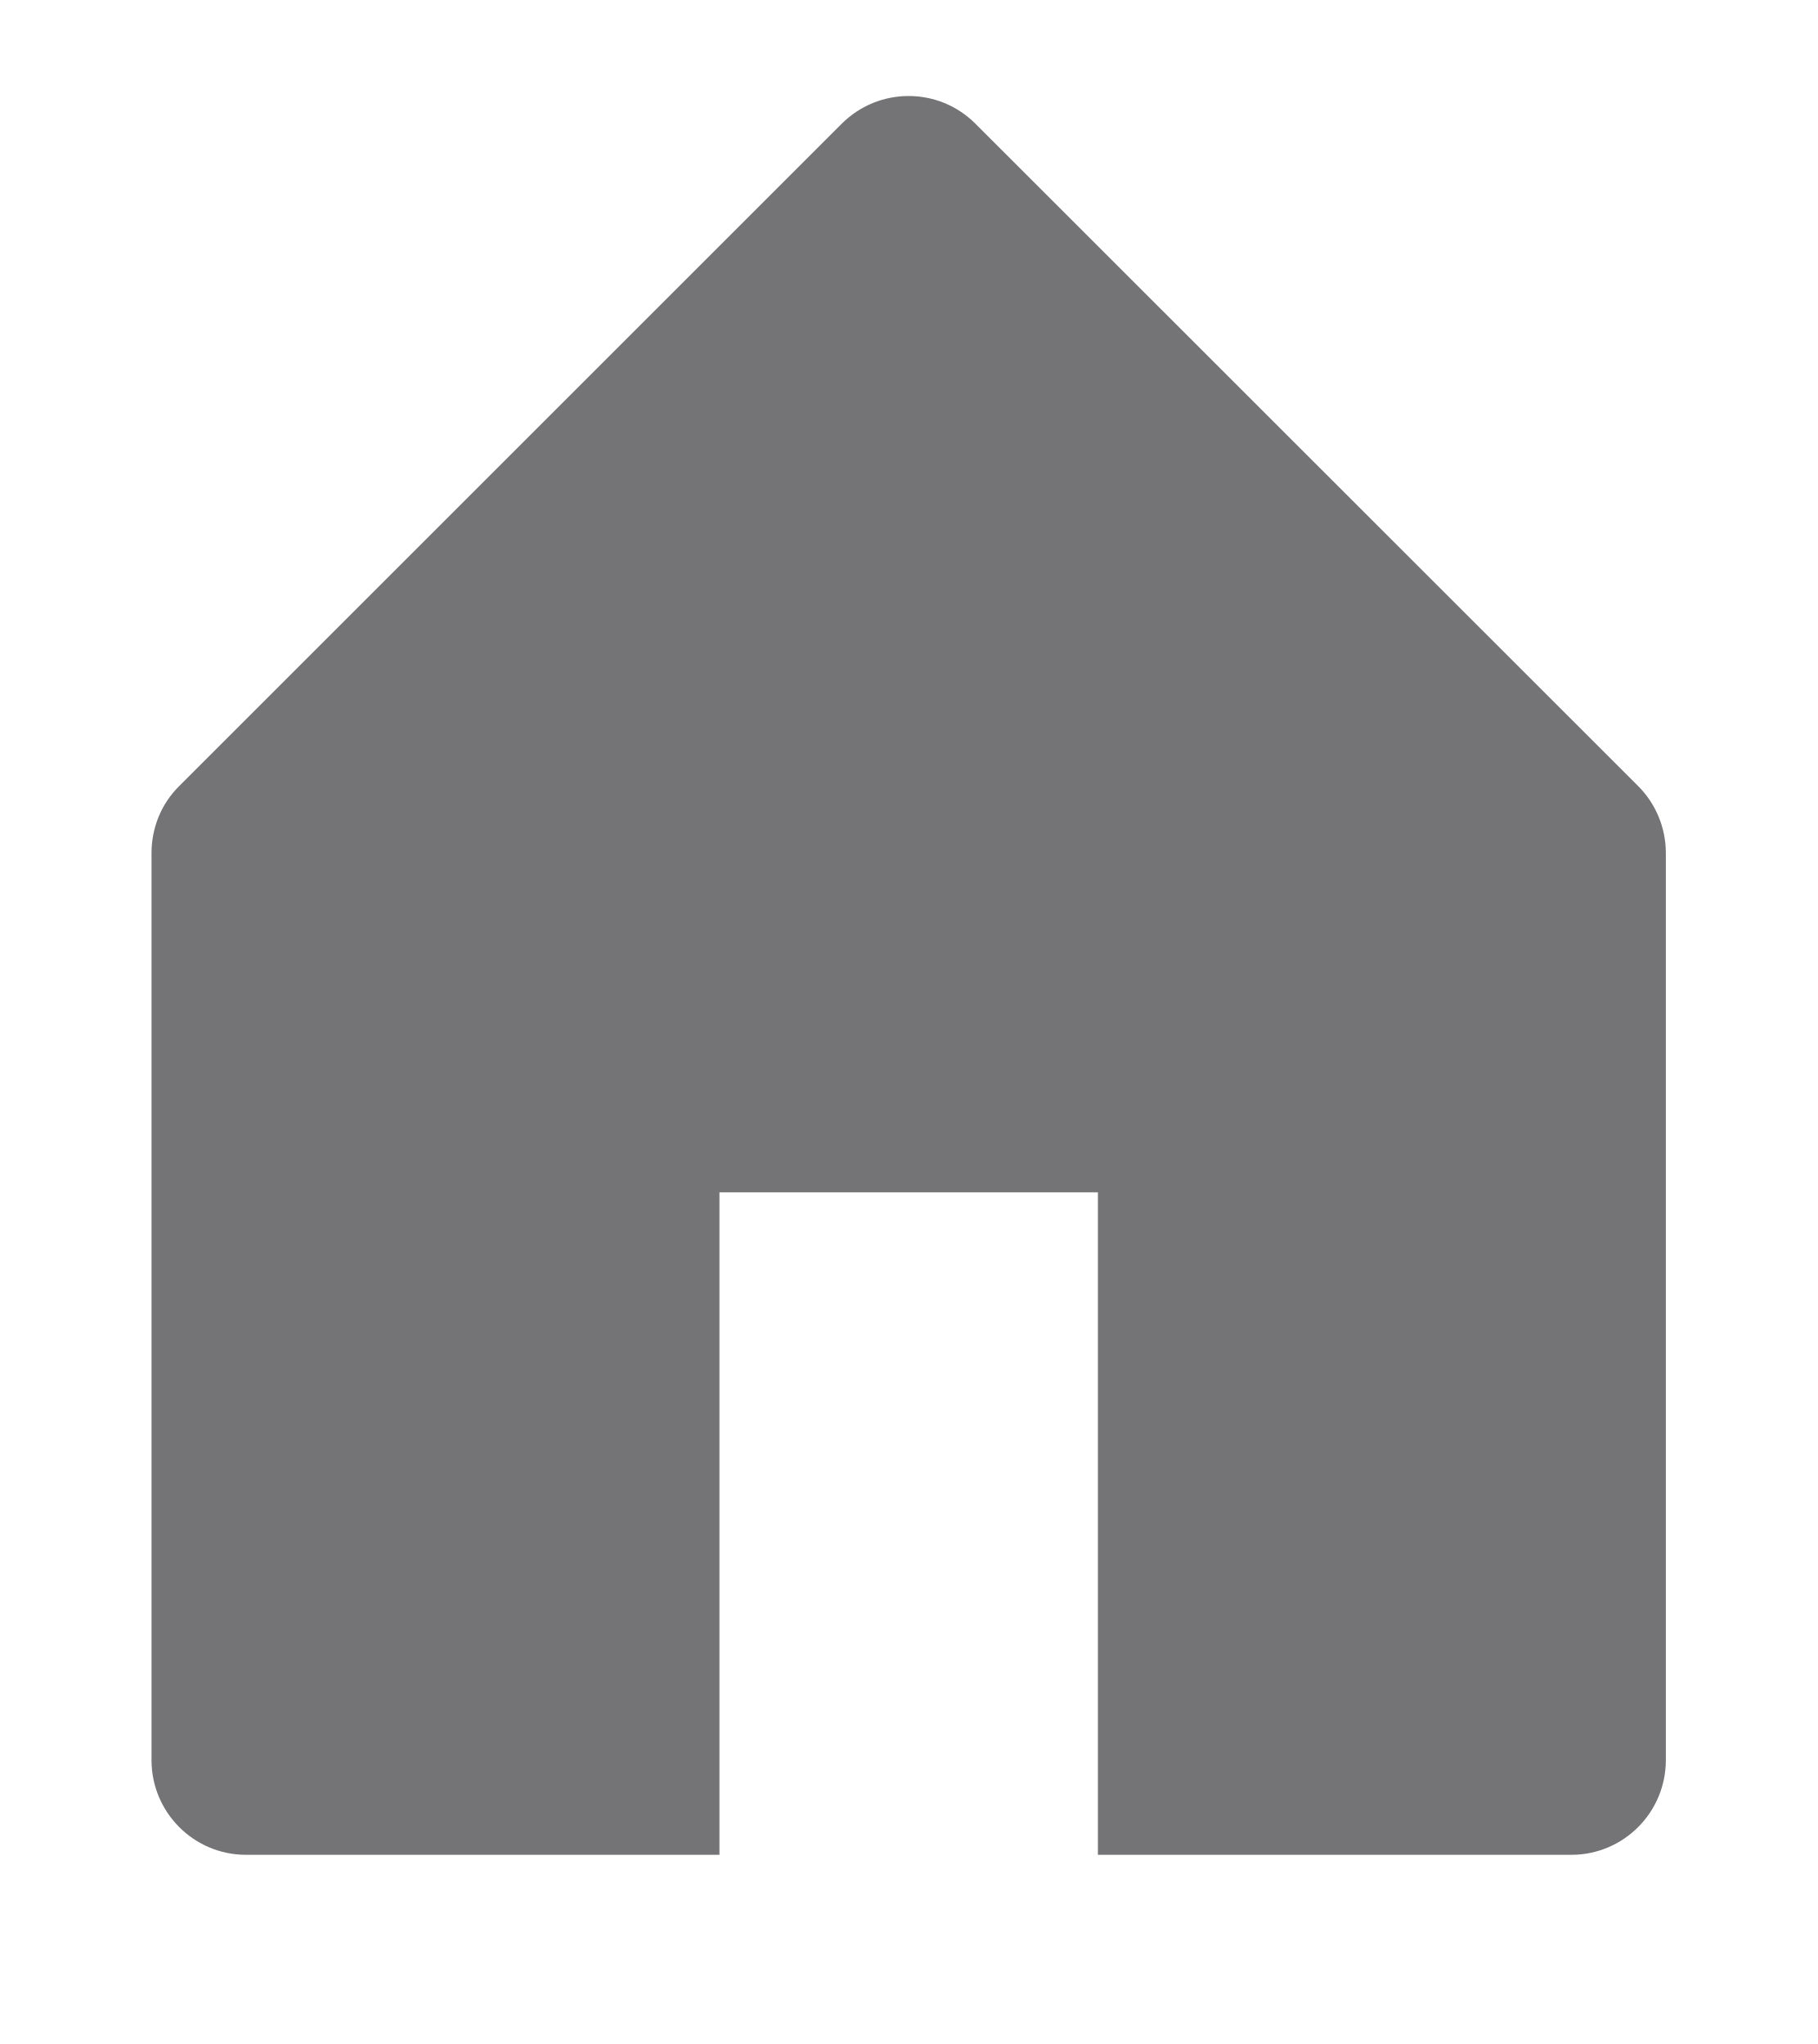
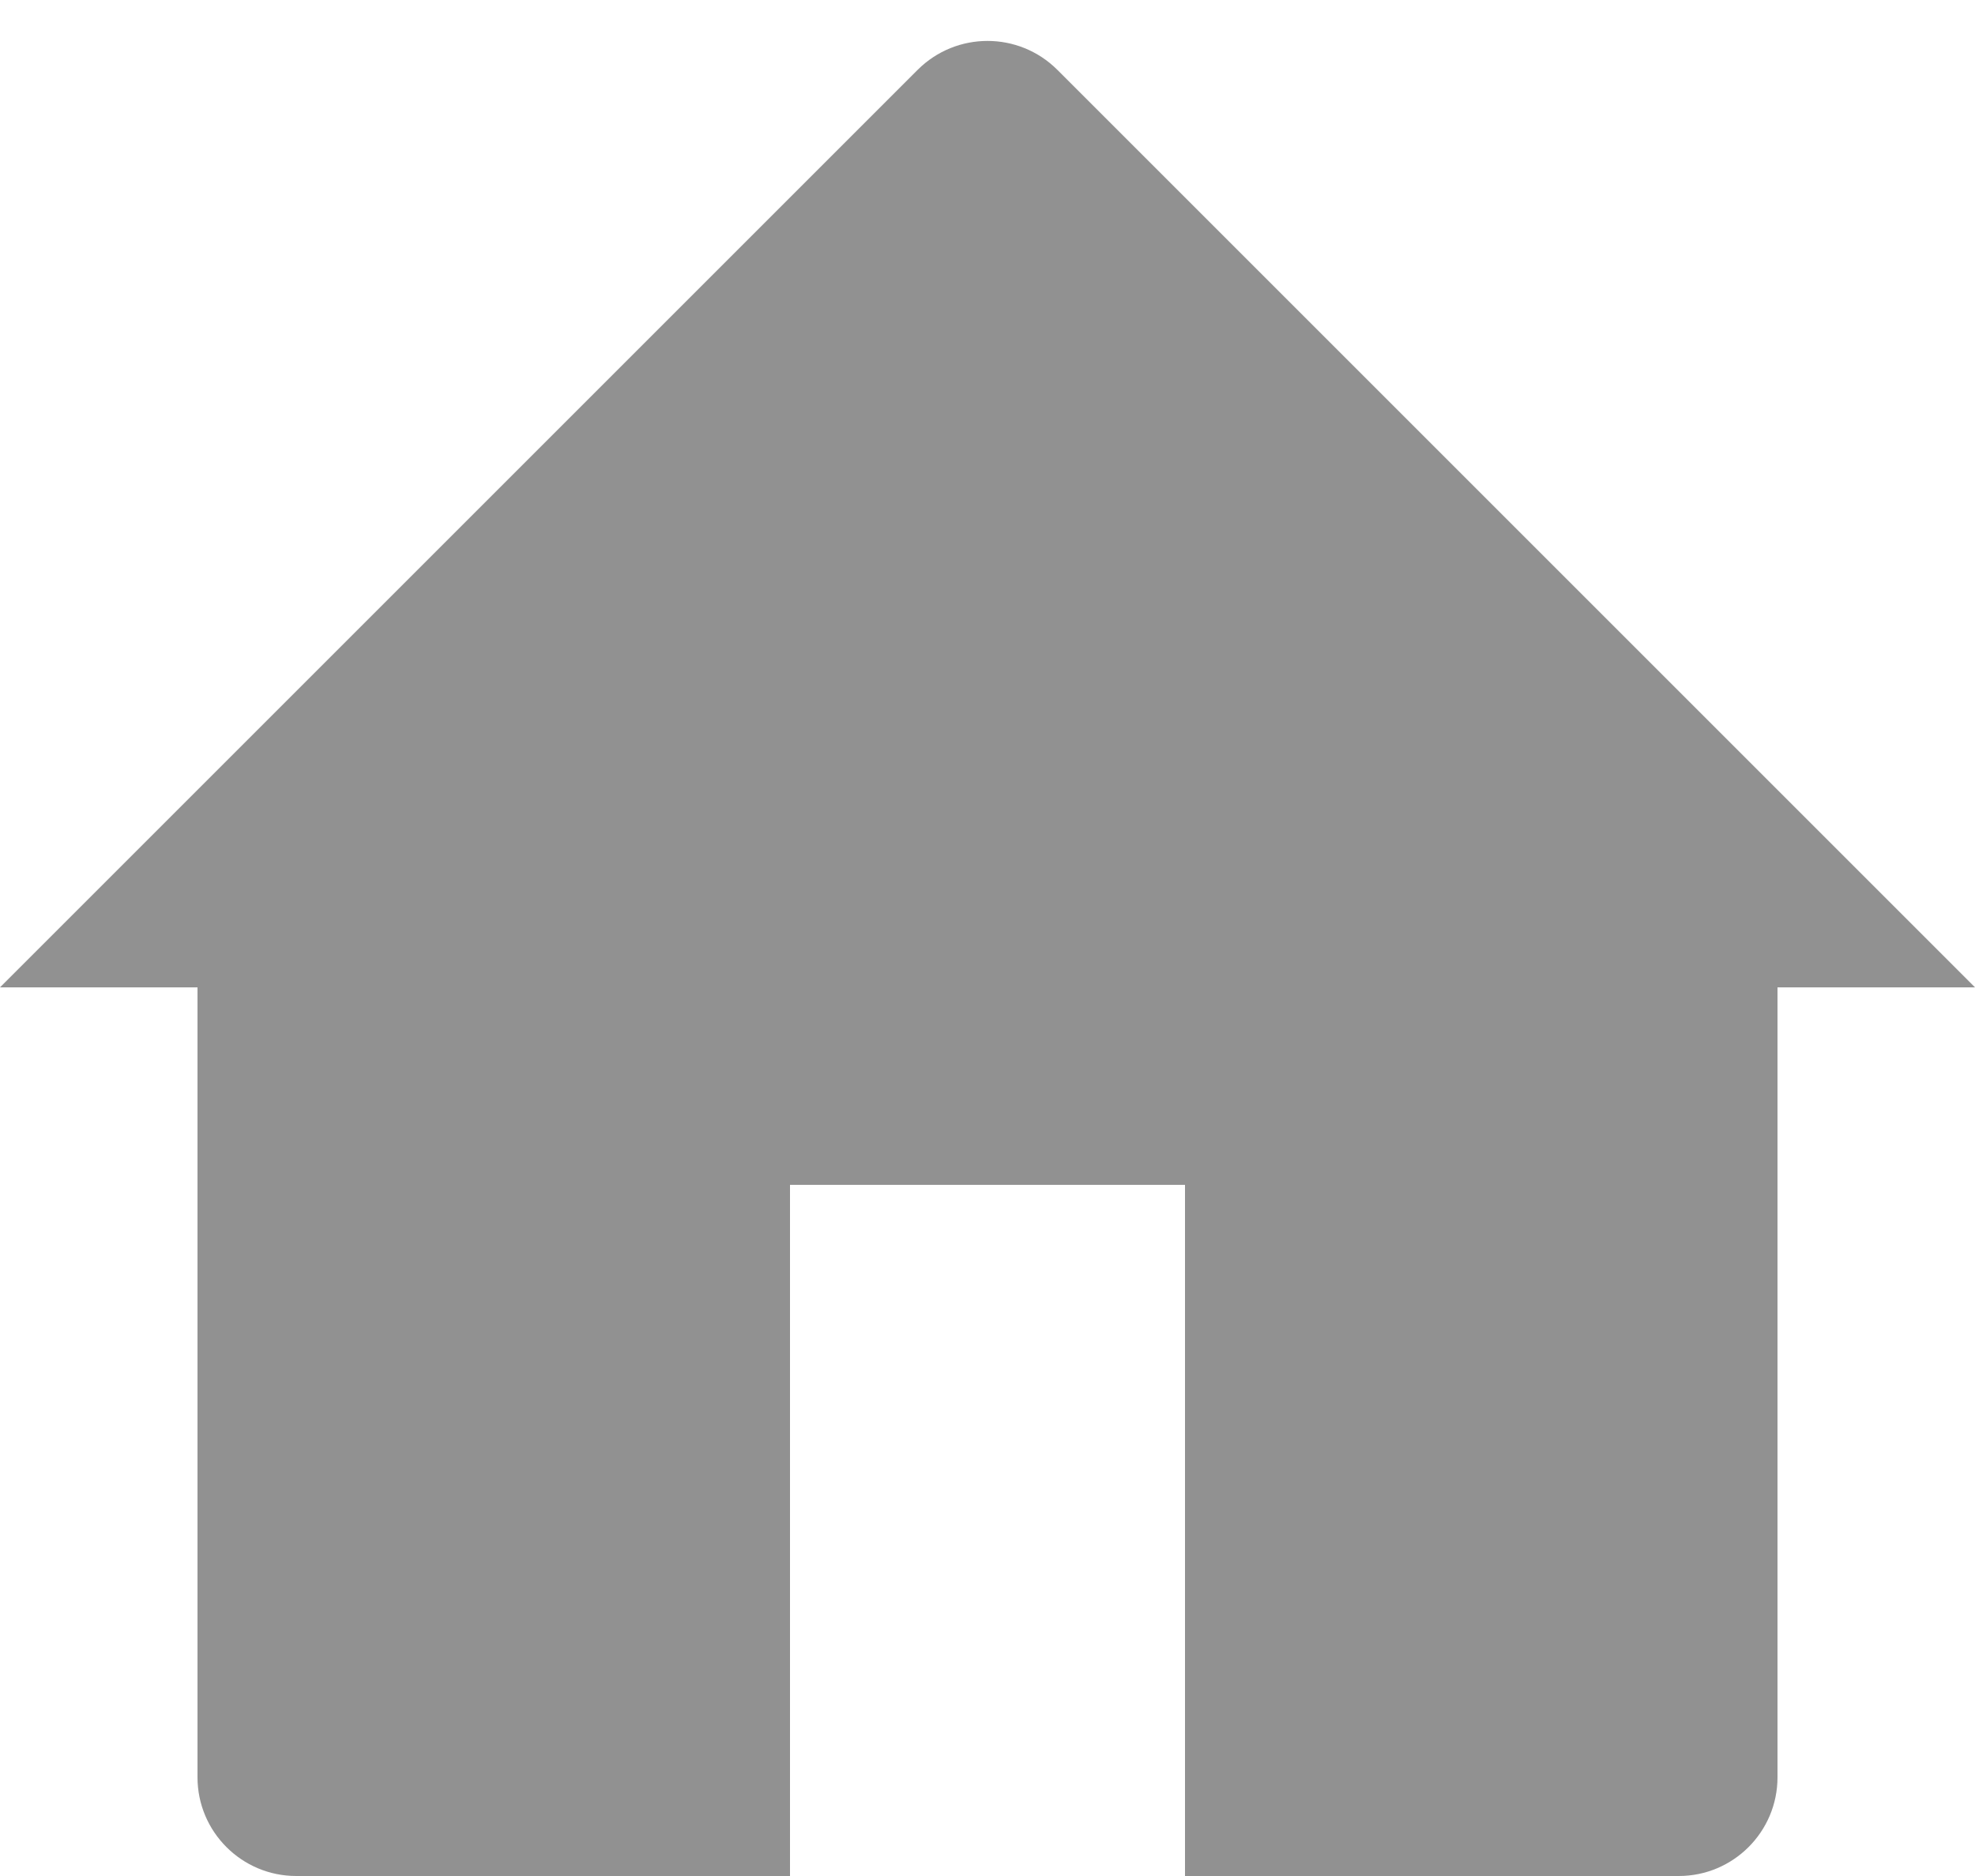
- <svg xmlns="http://www.w3.org/2000/svg" width="8" height="9" viewBox="0 0 8 9" fill="none">
-   <path d="M0.789 3.461L3.705 0.545C3.868 0.382 4.132 0.382 4.294 0.545L7.211 3.461C7.289 3.539 7.333 3.645 7.333 3.756V7.75C7.333 7.98 7.147 8.167 6.917 8.167H4.833V5.25H3.167V8.167H1.083C0.853 8.167 0.667 7.98 0.667 7.75V3.756C0.667 3.645 0.71 3.539 0.789 3.461Z" fill="#747376" />
+ <svg xmlns="http://www.w3.org/2000/svg" width="20" height="19" viewBox="0 0 20 19" fill="none">
+   <path d="M0 10L9.293 0.707C9.684 0.317 10.316 0.317 10.707 0.707L20 10H18V18C18 18.552 17.552 19 17 19H12V12H8V19H3C2.448 19 2 18.552 2 18V10H0Z" fill="#919191" />
</svg>
